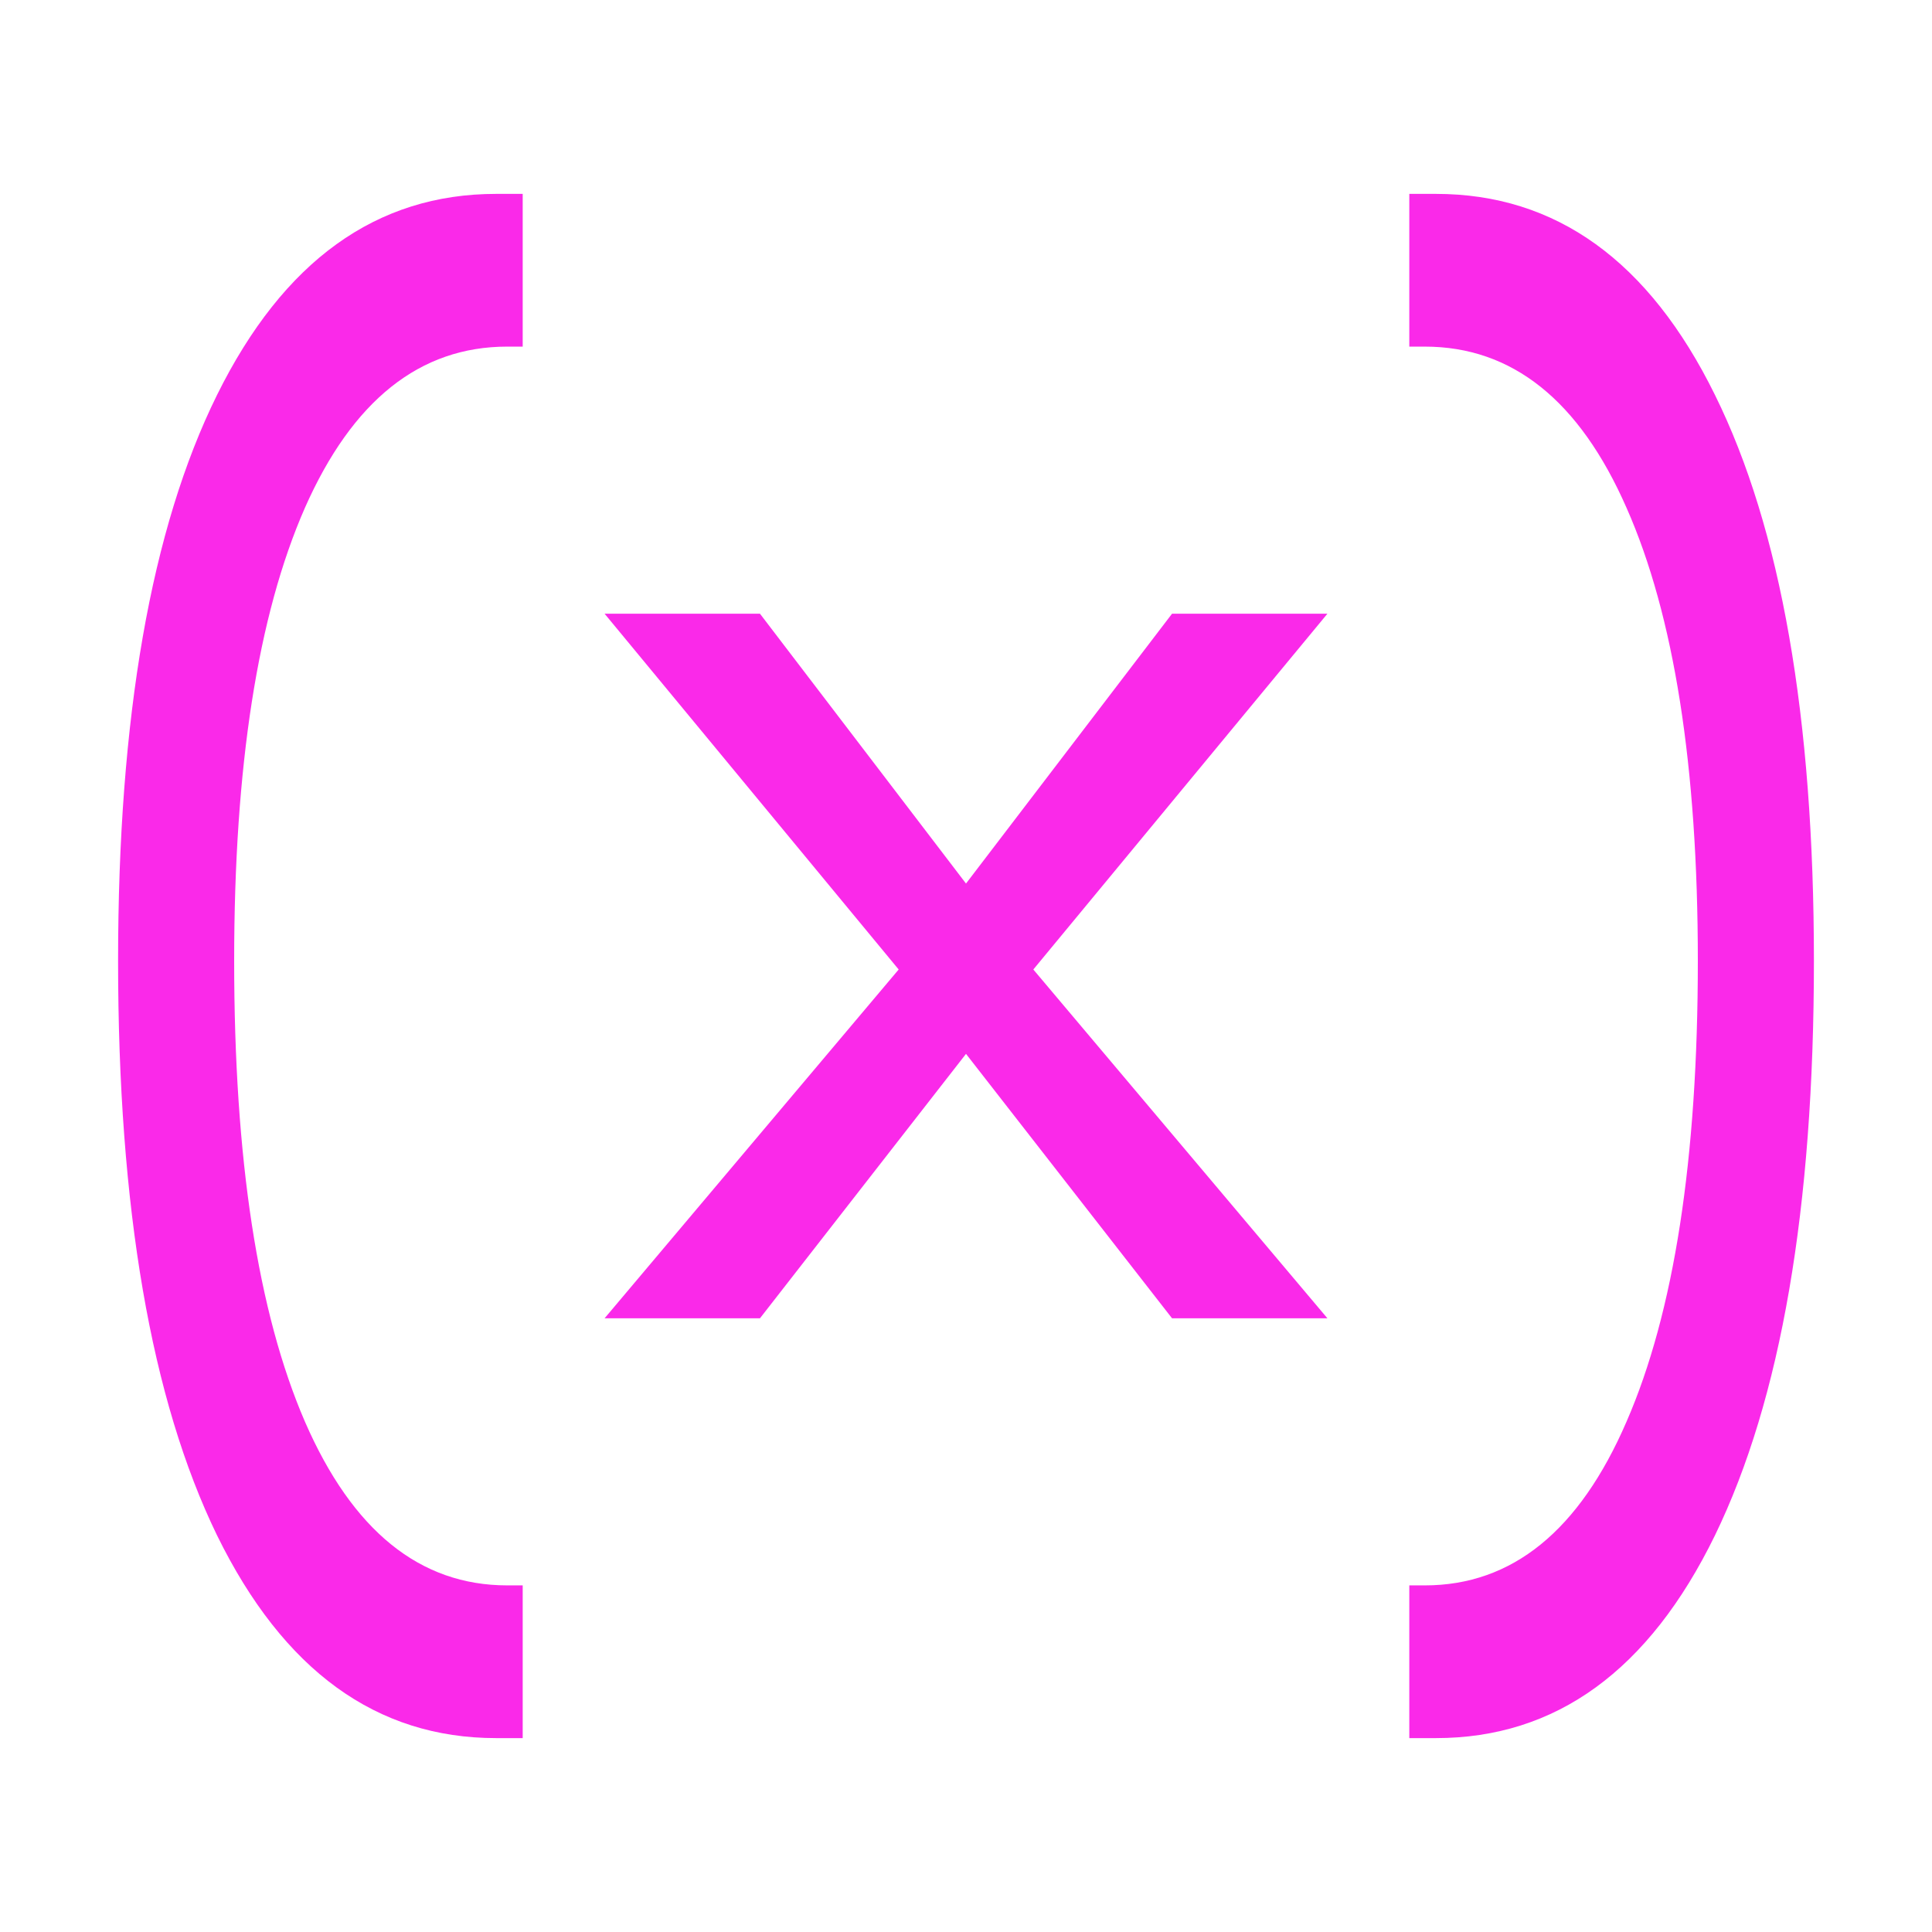
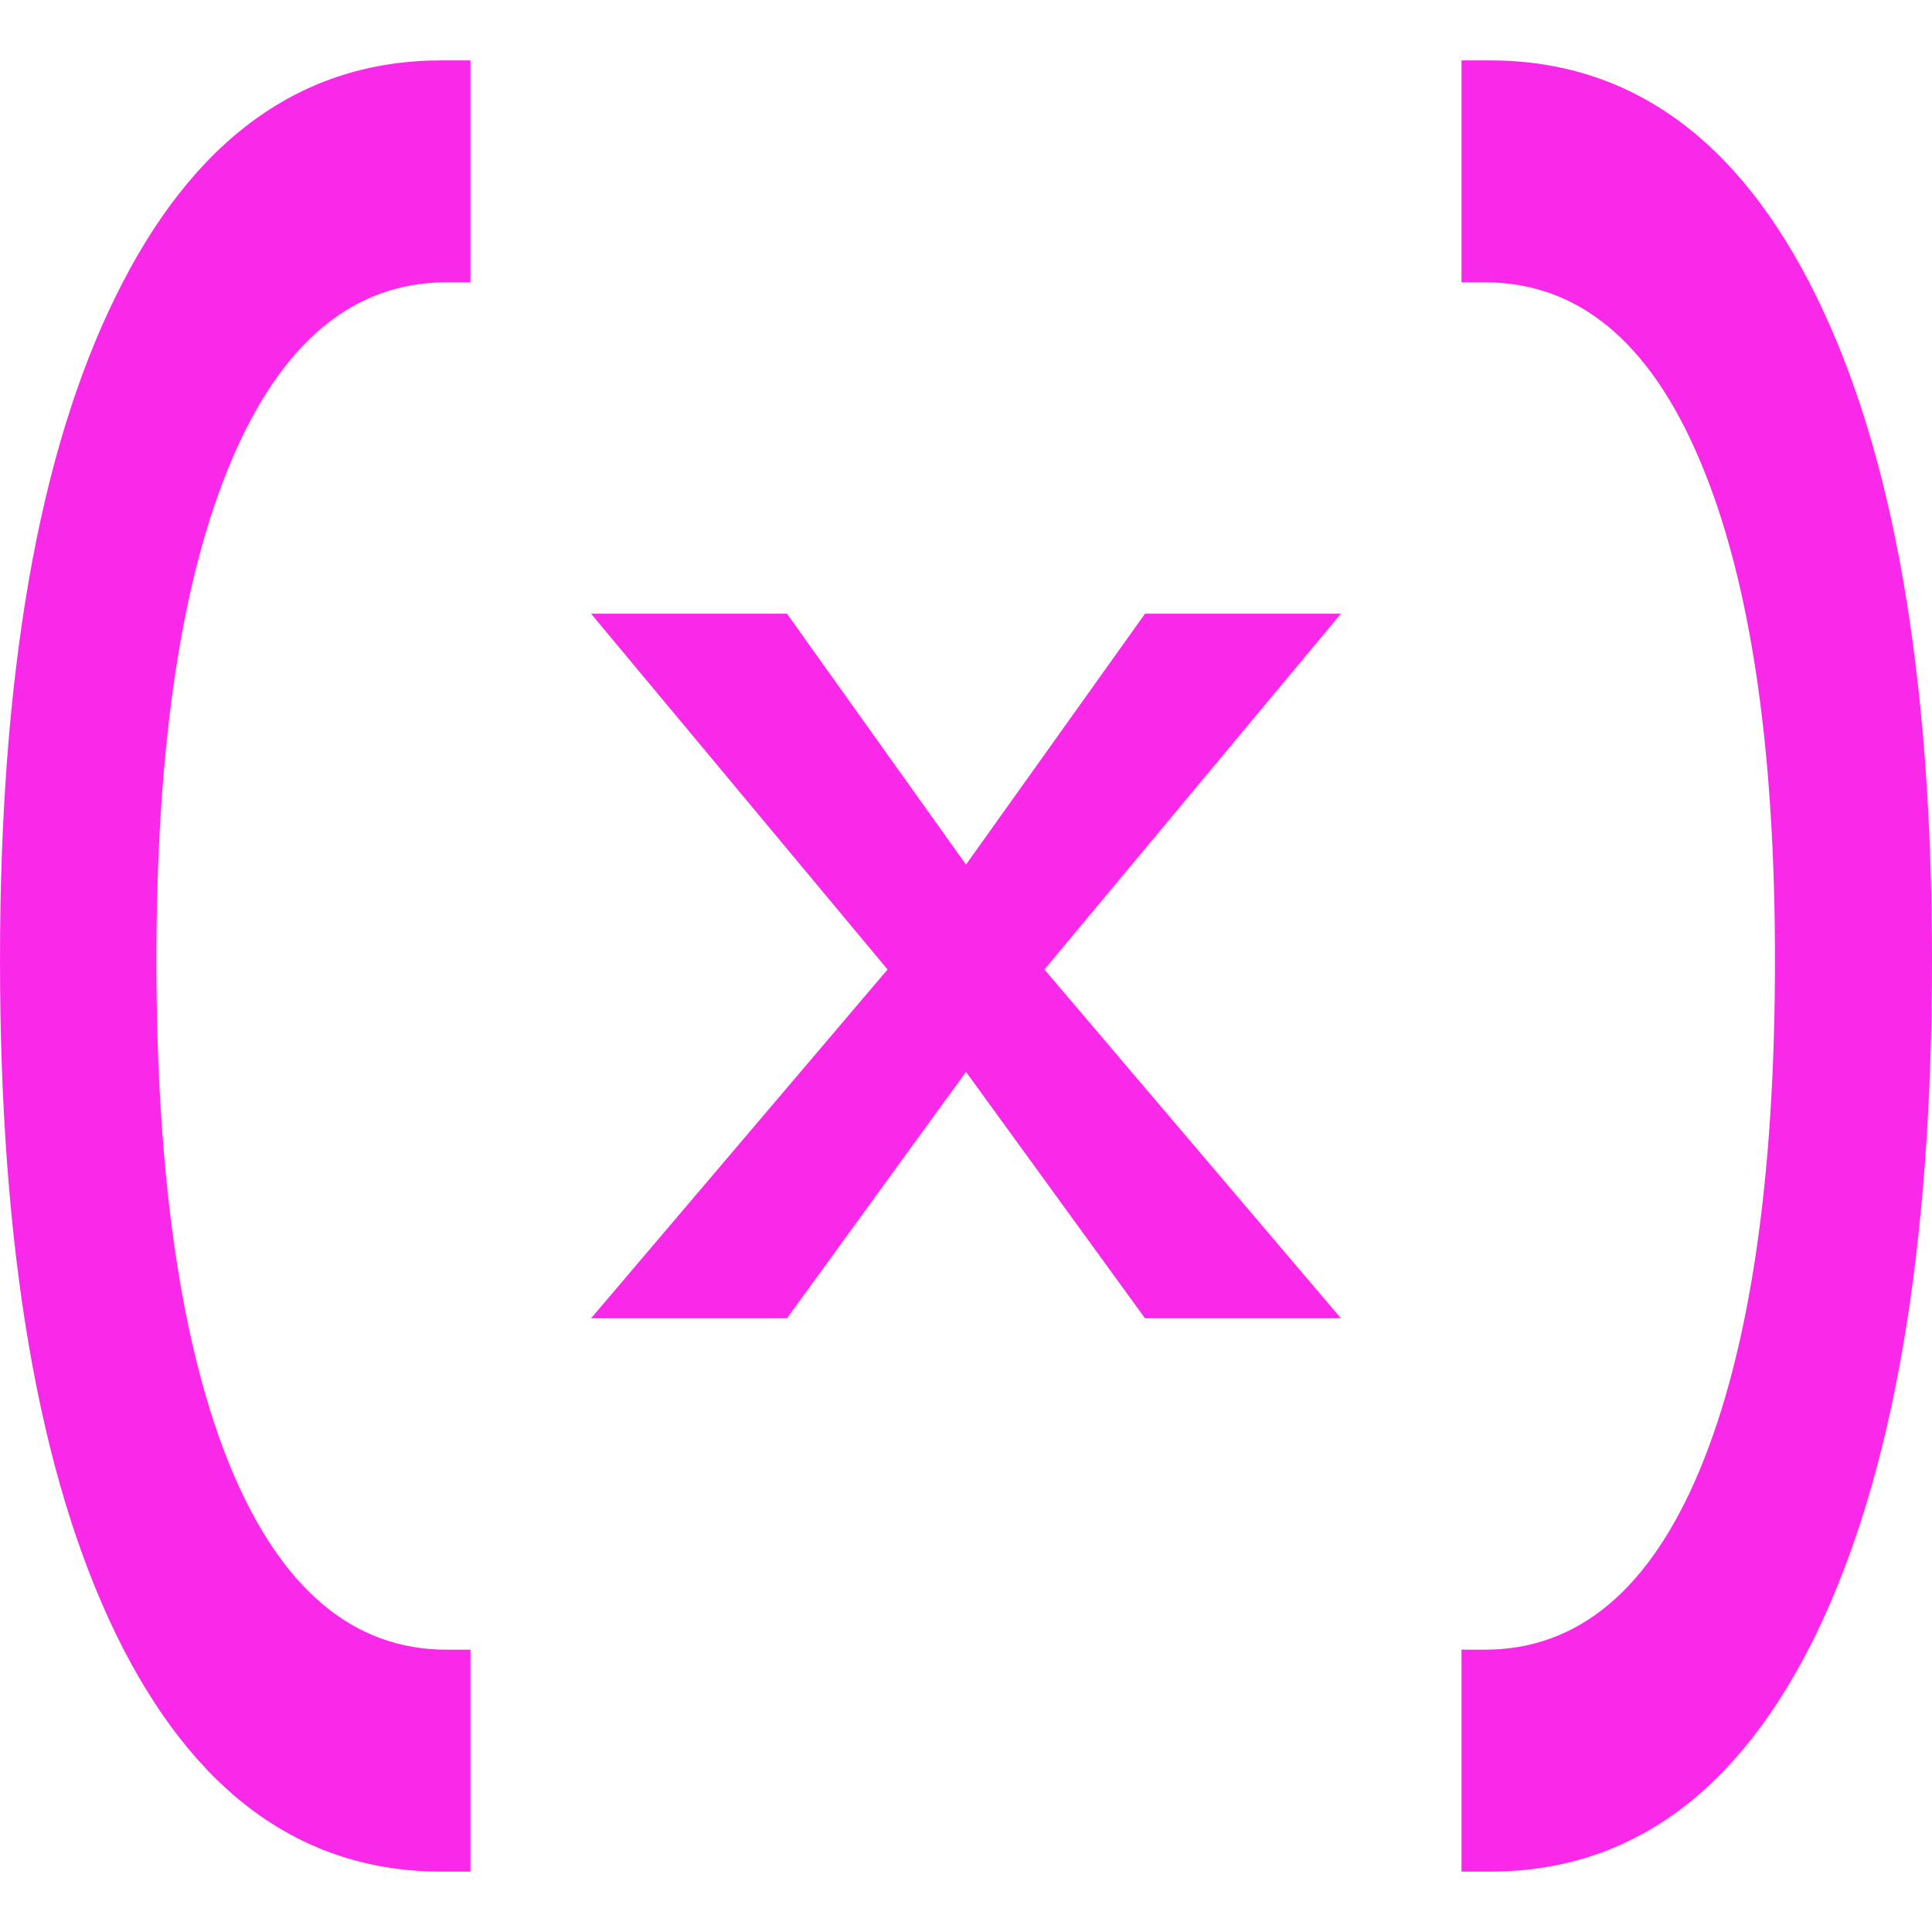
<svg xmlns="http://www.w3.org/2000/svg" id="svg4562" xml:space="preserve" enable-background="new 0 0 1024.00 1024.00" viewBox="0 0 1024.00 1024.00" height="1024" width="1024" version="1.1">
  <defs id="defs4566" />
  <g id="g5312" />
  <g transform="matrix(1,0,0,-1,1.676349,1022.553)" id="g5312-3" />
-   <g aria-label="( )" transform="scale(0.8071316,1.238955)" id="text766" style="font-size:743.372px;font-family:Arial;-inkscape-font-specification:Arial;fill:#fa29e9;stroke-miterlimit:1000">
-     <path d="m 325.817,743.558 q -117.967,0 -183.302,-86.751 -64.972,-87.114 -64.972,-245.734 0,-156.442 64.972,-242.104 65.335,-86.025 183.302,-86.025 h 17.423 v 65.335 h -10.163 q -86.025,0 -132.849,68.965 -46.461,68.965 -46.461,193.828 0,127.041 46.461,197.095 46.824,70.054 132.849,70.054 h 10.163 v 65.335 z" style="-inkscape-font-specification:'Cascadia Code'" id="path2337" />
-     <path d="m 925.451,743.558 v -65.335 h 10.163 q 86.025,0 132.486,-70.054 46.824,-70.054 46.824,-197.095 0,-124.863 -46.824,-193.828 -46.461,-68.965 -132.486,-68.965 H 925.451 V 82.944 h 17.423 q 118.33,0 183.302,86.025 64.972,85.662 64.972,242.104 0,158.62 -64.972,245.734 -64.972,86.751 -183.302,86.751 z" style="-inkscape-font-specification:'Cascadia Code'" id="path2339" />
+   <g aria-label="( )" transform="scale(0.7928872,1.261213)" id="text766" style="font-size:856.527px;font-family:Arial;-inkscape-font-specification:Arial;fill:#fa29e9;stroke-miterlimit:1000">
+     <path id="path1002" style="-inkscape-font-specification:'Cascadia Code Semi-Bold'" d="M 295.267 25.372 C 201.584 25.372 128.954 58.413 77.372 124.493 C 25.791 190.293 -1.5540603e-15 283.279 0 403.45 C -5.9743008e-15 525.293 25.791 619.672 77.372 686.588 C 128.954 753.225 201.584 786.544 295.267 786.544 L 314.505 786.544 L 314.505 693.279 L 298.614 693.279 C 236.438 693.279 188.482 668.046 154.745 617.58 C 121.287 566.835 104.558 495.459 104.558 403.45 C 104.558 313.113 121.287 243.13 154.745 193.5 C 188.482 143.592 236.438 118.637 298.614 118.637 L 314.505 118.637 L 314.505 25.372 L 295.267 25.372 z M 976.977 25.372 L 976.977 118.637 L 992.452 118.637 C 1054.907 118.637 1102.863 143.592 1136.321 193.5 C 1169.779 243.13 1186.509 313.113 1186.509 403.45 C 1186.509 495.459 1169.779 566.835 1136.321 617.58 C 1102.863 668.046 1054.907 693.279 992.452 693.279 L 976.977 693.279 L 976.977 786.544 L 995.797 786.544 C 1089.758 786.544 1162.529 753.225 1214.11 686.588 C 1265.691 619.672 1291.483 525.293 1291.483 403.45 C 1291.483 283.279 1265.691 190.293 1214.11 124.493 C 1162.529 58.413 1089.758 25.372 995.797 25.372 L 976.977 25.372 z M 395.1 257.901 L 593.305 407.425 L 395.1 554.016 L 526.066 554.016 L 645.741 450.444 L 765.416 554.016 L 896.383 554.016 L 698.178 407.425 L 896.383 257.901 L 765.416 257.901 L 645.741 363.341 L 526.066 257.901 L 395.1 257.901 z " />
  </g>
-   <g aria-label="X" transform="matrix(1.166821,0,0,0.8570292,-5.15753e-6,-4.081606e-6)" id="text2270" style="font-size:628.488px;font-family:'Cascadia Code';-inkscape-font-specification:'Cascadia Code';fill:#fa29e9;stroke-width:1;stroke-miterlimit:1000">
-     <path d="M 532.397,815.297 420.693,620.122 274.619,379.529 h 70.582 l 116,206.836 141.778,228.932 z m -257.778,0 141.778,-228.932 116,-206.836 h 70.582 L 456.905,620.122 345.201,815.297 Z" id="path2346" />
-   </g>
+   <g aria-label="X" transform="scale(1.166821,0.8570292)" id="text2270" style="font-size:628.488px;font-family:'Cascadia Code';-inkscape-font-specification:'Cascadia Code';fill:#fa29e9;stroke-width:1;stroke-miterlimit:1000" />
</svg>
